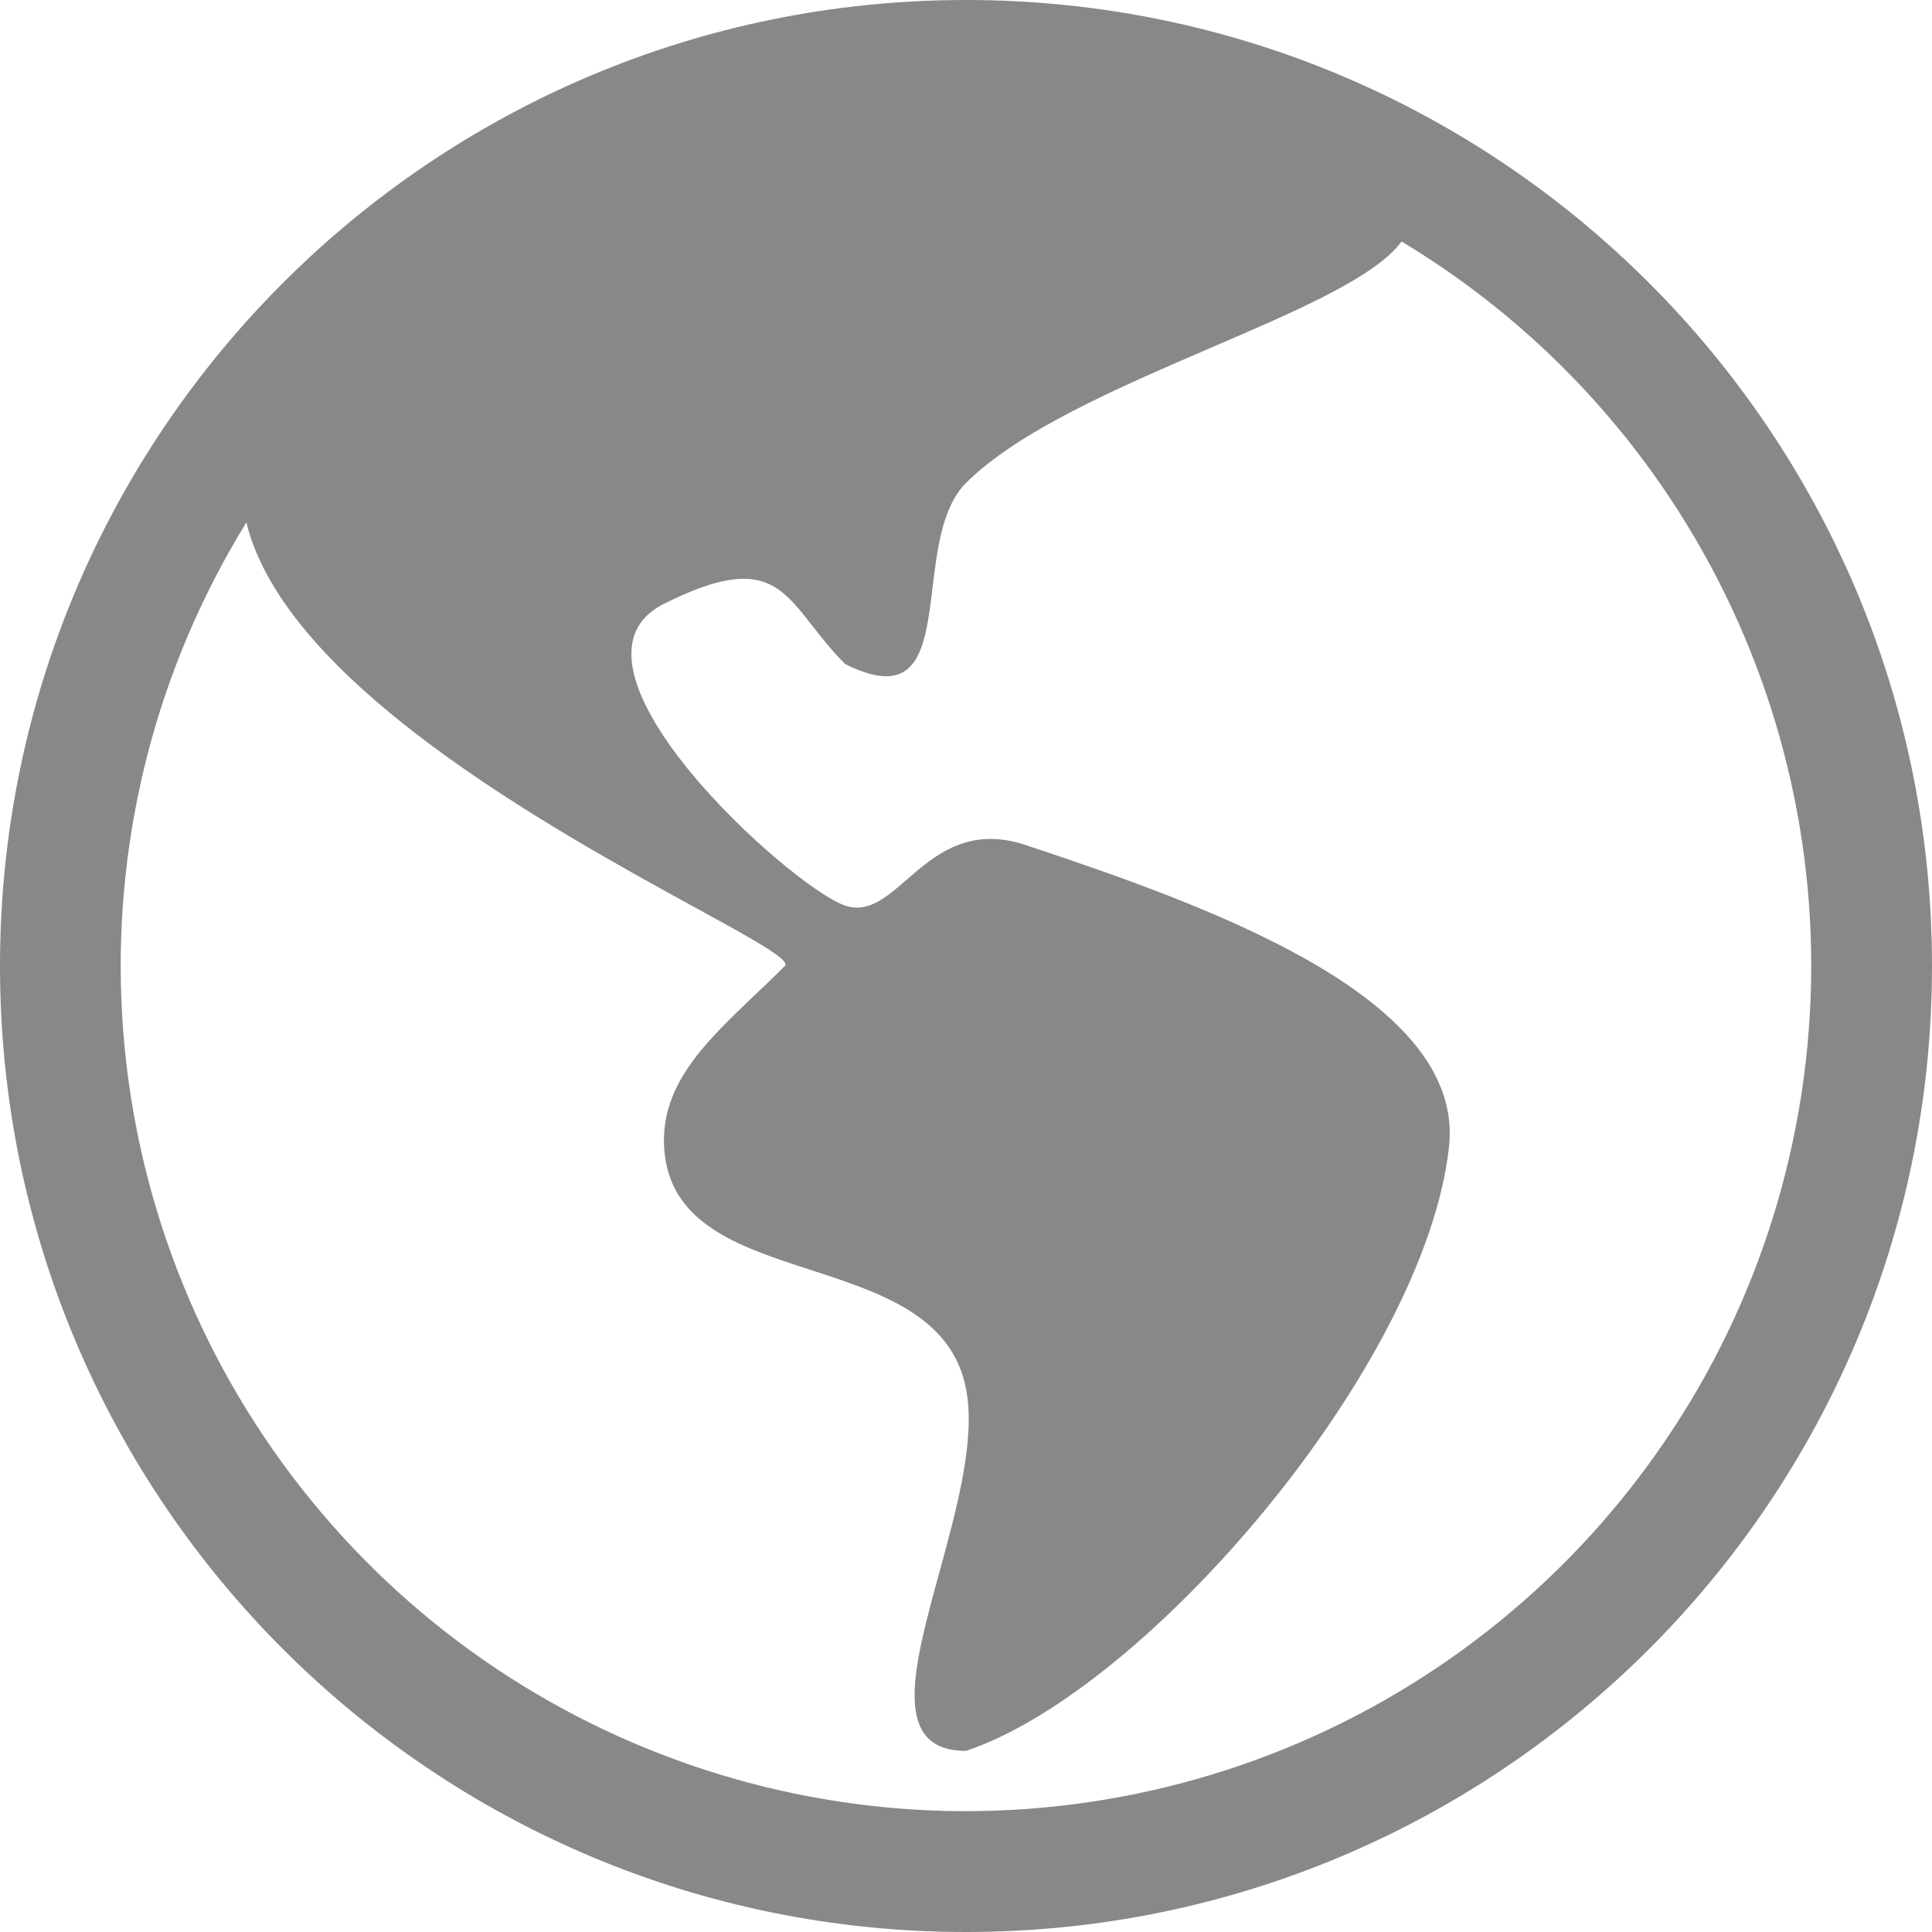
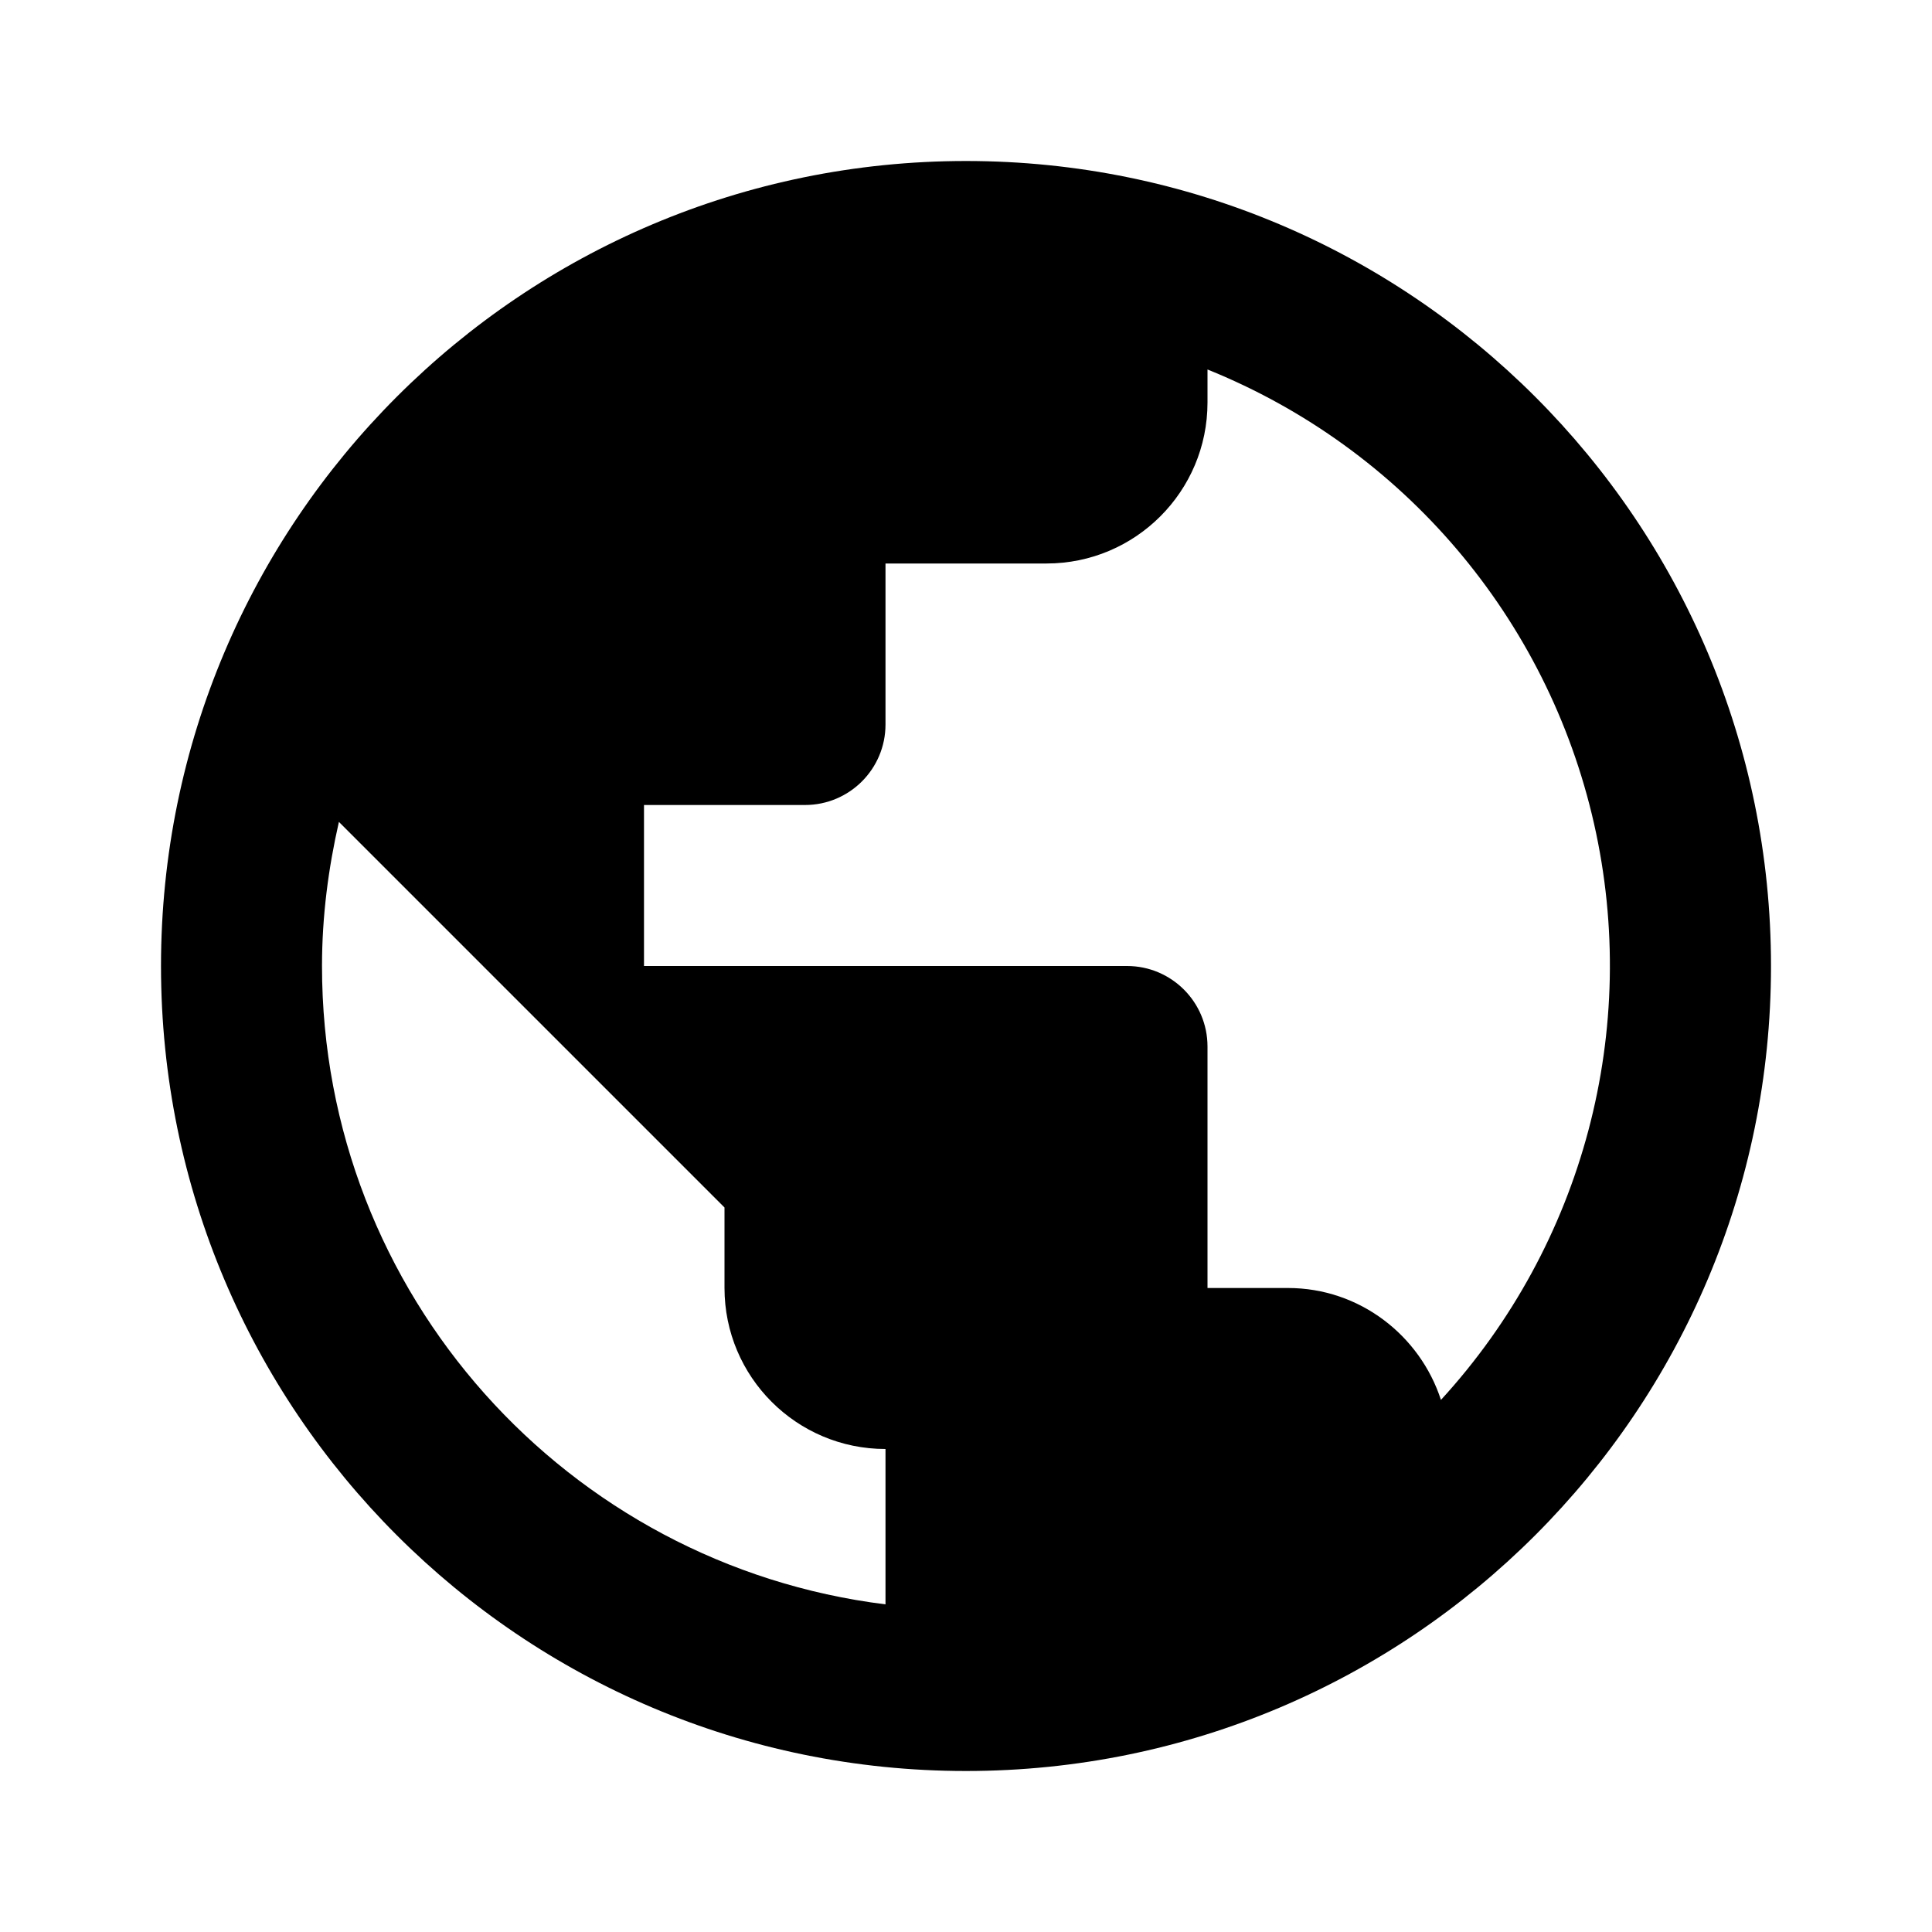
- <svg xmlns="http://www.w3.org/2000/svg" viewBox="0 0 16 16">
-   <path fill="#888888" d="M8 0a8 8 0 1 0 0 16A8 8 0 0 0 8 0M2.04 4.326c.325 1.329 2.532 2.54 3.717 3.19c.48.263.793.434.743.484q-.121.12-.242.234c-.416.396-.787.749-.758 1.266c.035.634.618.824 1.214 1.017c.577.188 1.168.38 1.286.983c.082.417-.075.988-.22 1.52c-.215.782-.406 1.48.22 1.48c1.5-.5 3.798-3.186 4-5c.138-1.243-2-2-3.5-2.5c-.478-.16-.755.081-.99.284c-.172.15-.322.279-.51.216c-.445-.148-2.5-2-1.5-2.5c.78-.39.952-.171 1.227.182c.078.099.163.208.273.318c.609.304.662-.132.723-.633c.039-.322.081-.671.277-.867c.434-.434 1.265-.791 2.028-1.12c.712-.306 1.365-.587 1.579-.88A7 7 0 1 1 2.04 4.327Z" />
+ <svg viewBox="0 0 24 24">
+   <path fill="currentColor" d="M17.9 17.39c-.26-.8-1.01-1.39-1.9-1.39h-1v-3a1 1 0 0 0-1-1H8v-2h2a1 1 0 0 0 1-1V7h2a2 2 0 0 0 2-2v-.41a7.984 7.984 0 0 1 2.9 12.8M11 19.93c-3.95-.49-7-3.85-7-7.93c0-.62.08-1.22.21-1.79L9 15v1a2 2 0 0 0 2 2m1-16A10 10 0 0 0 2 12a10 10 0 0 0 10 10a10 10 0 0 0 10-10A10 10 0 0 0 12 2" />
</svg>
